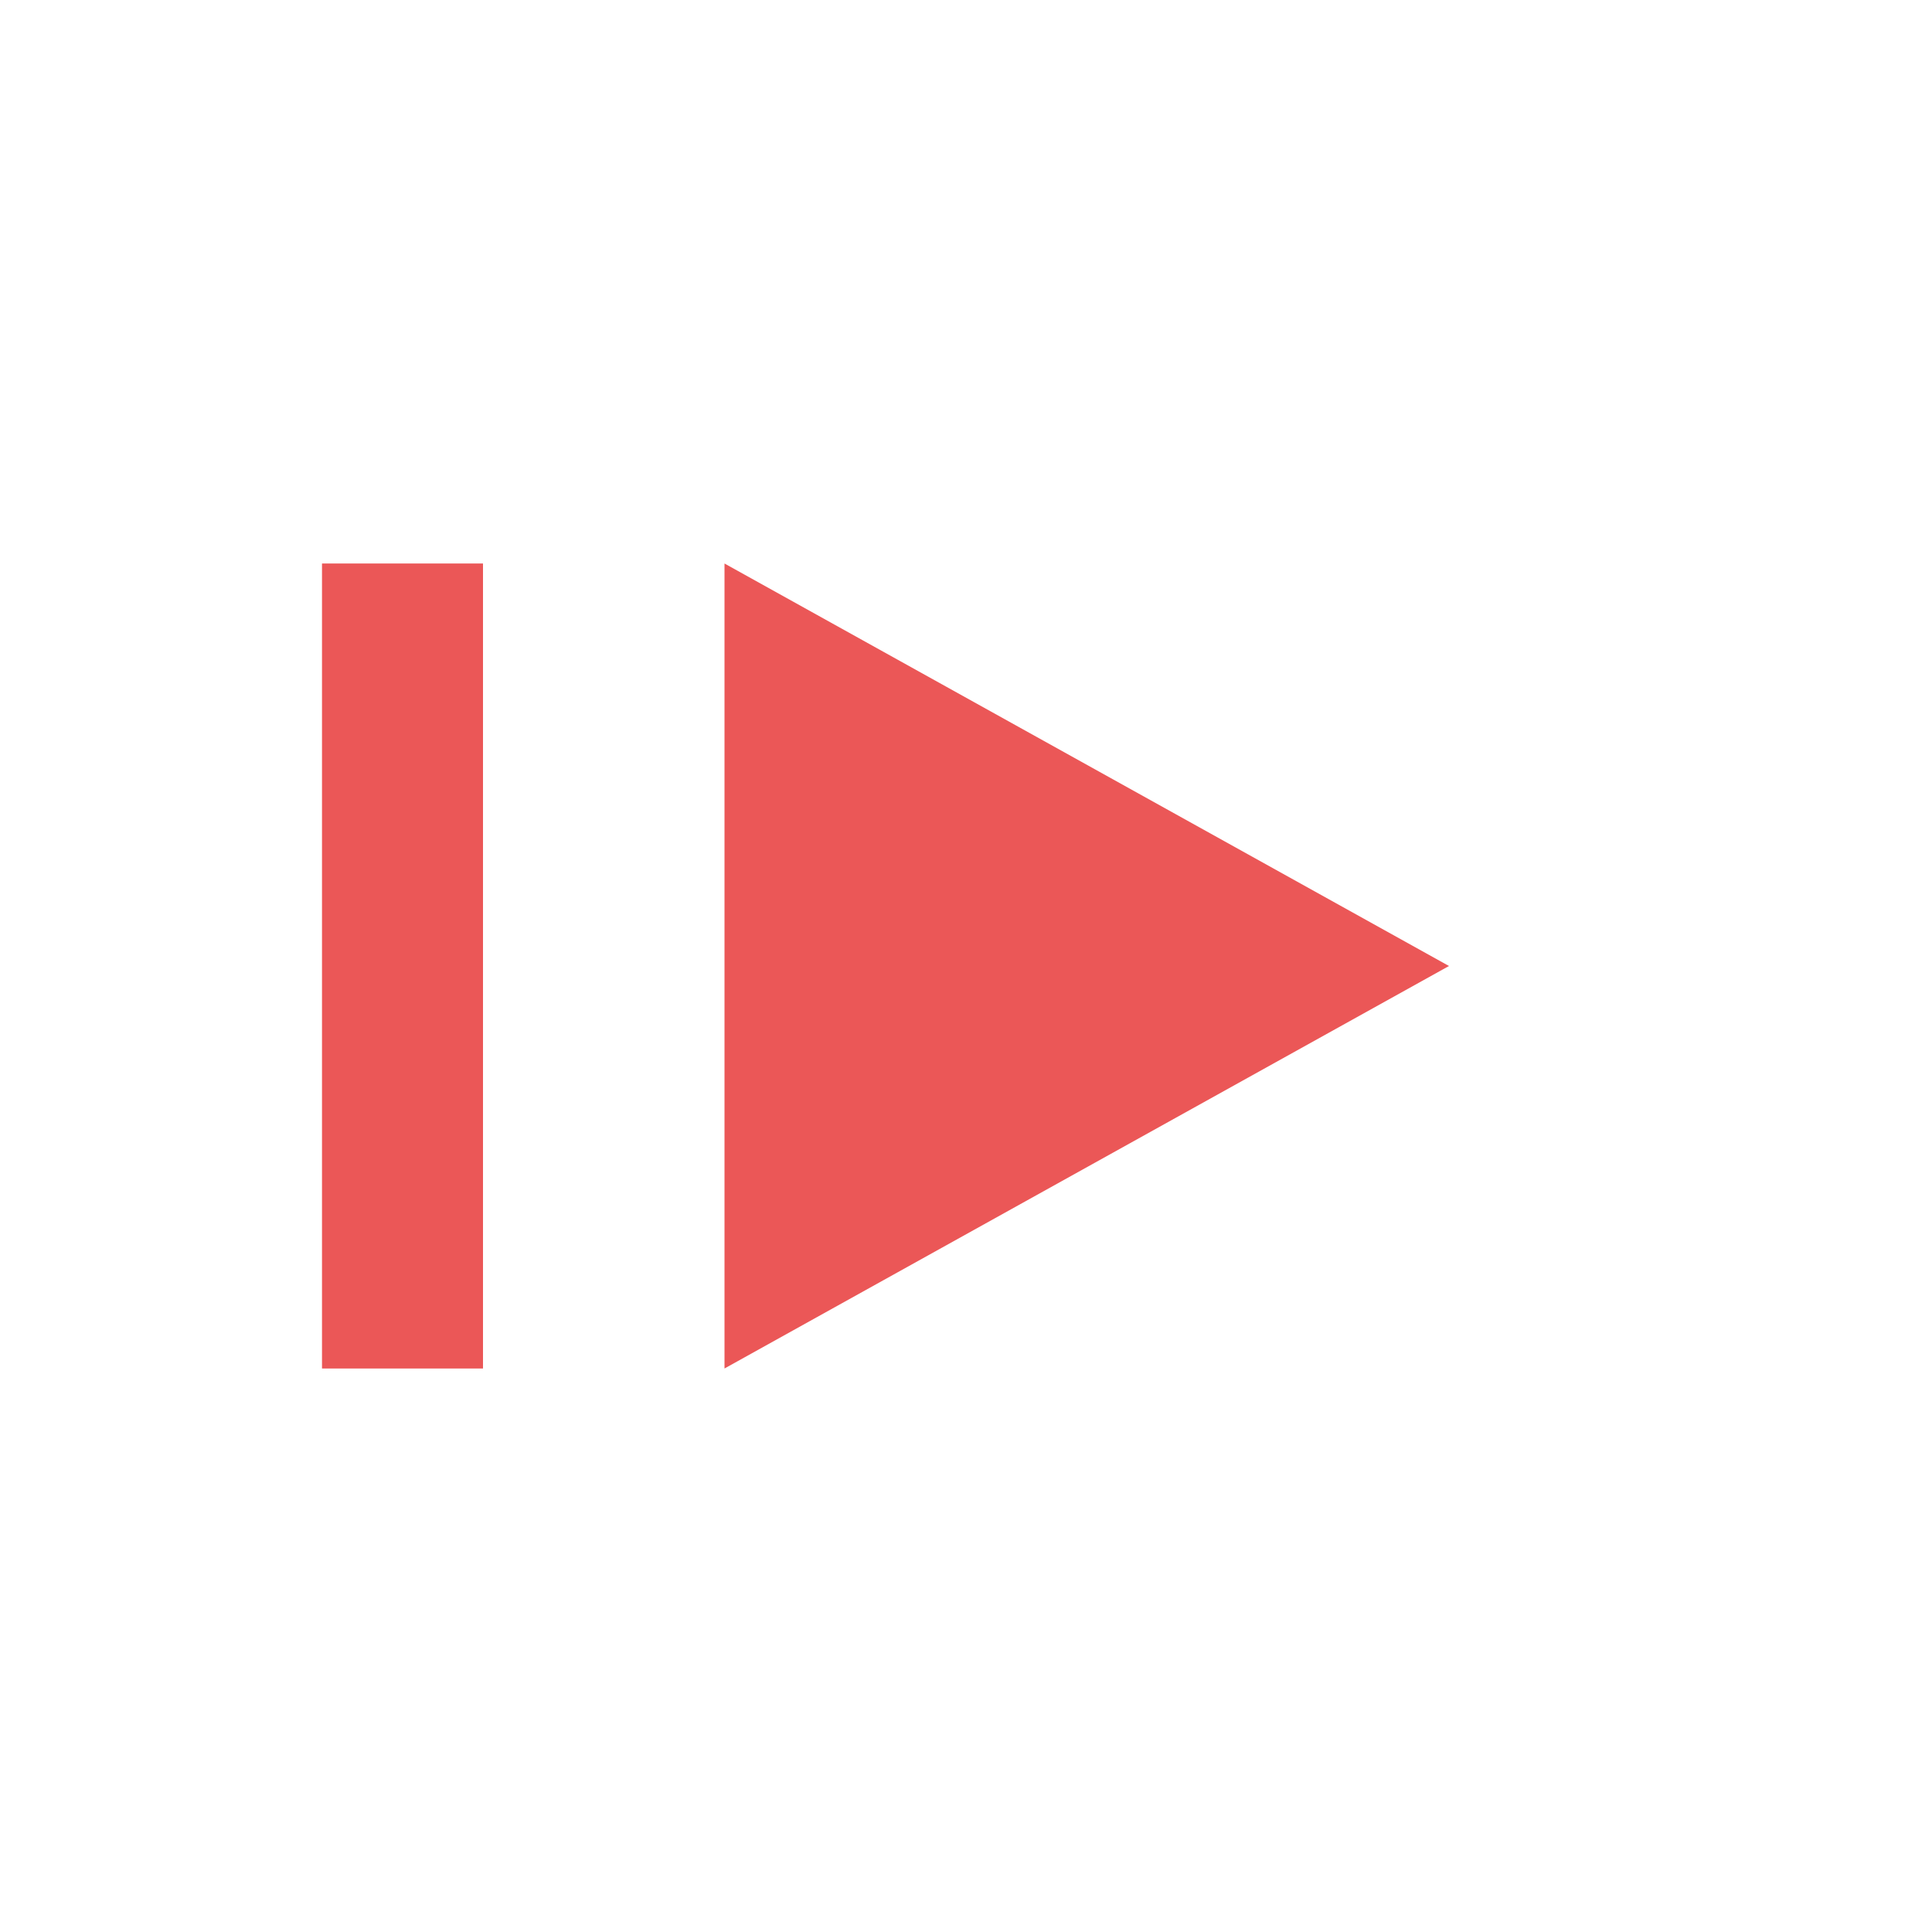
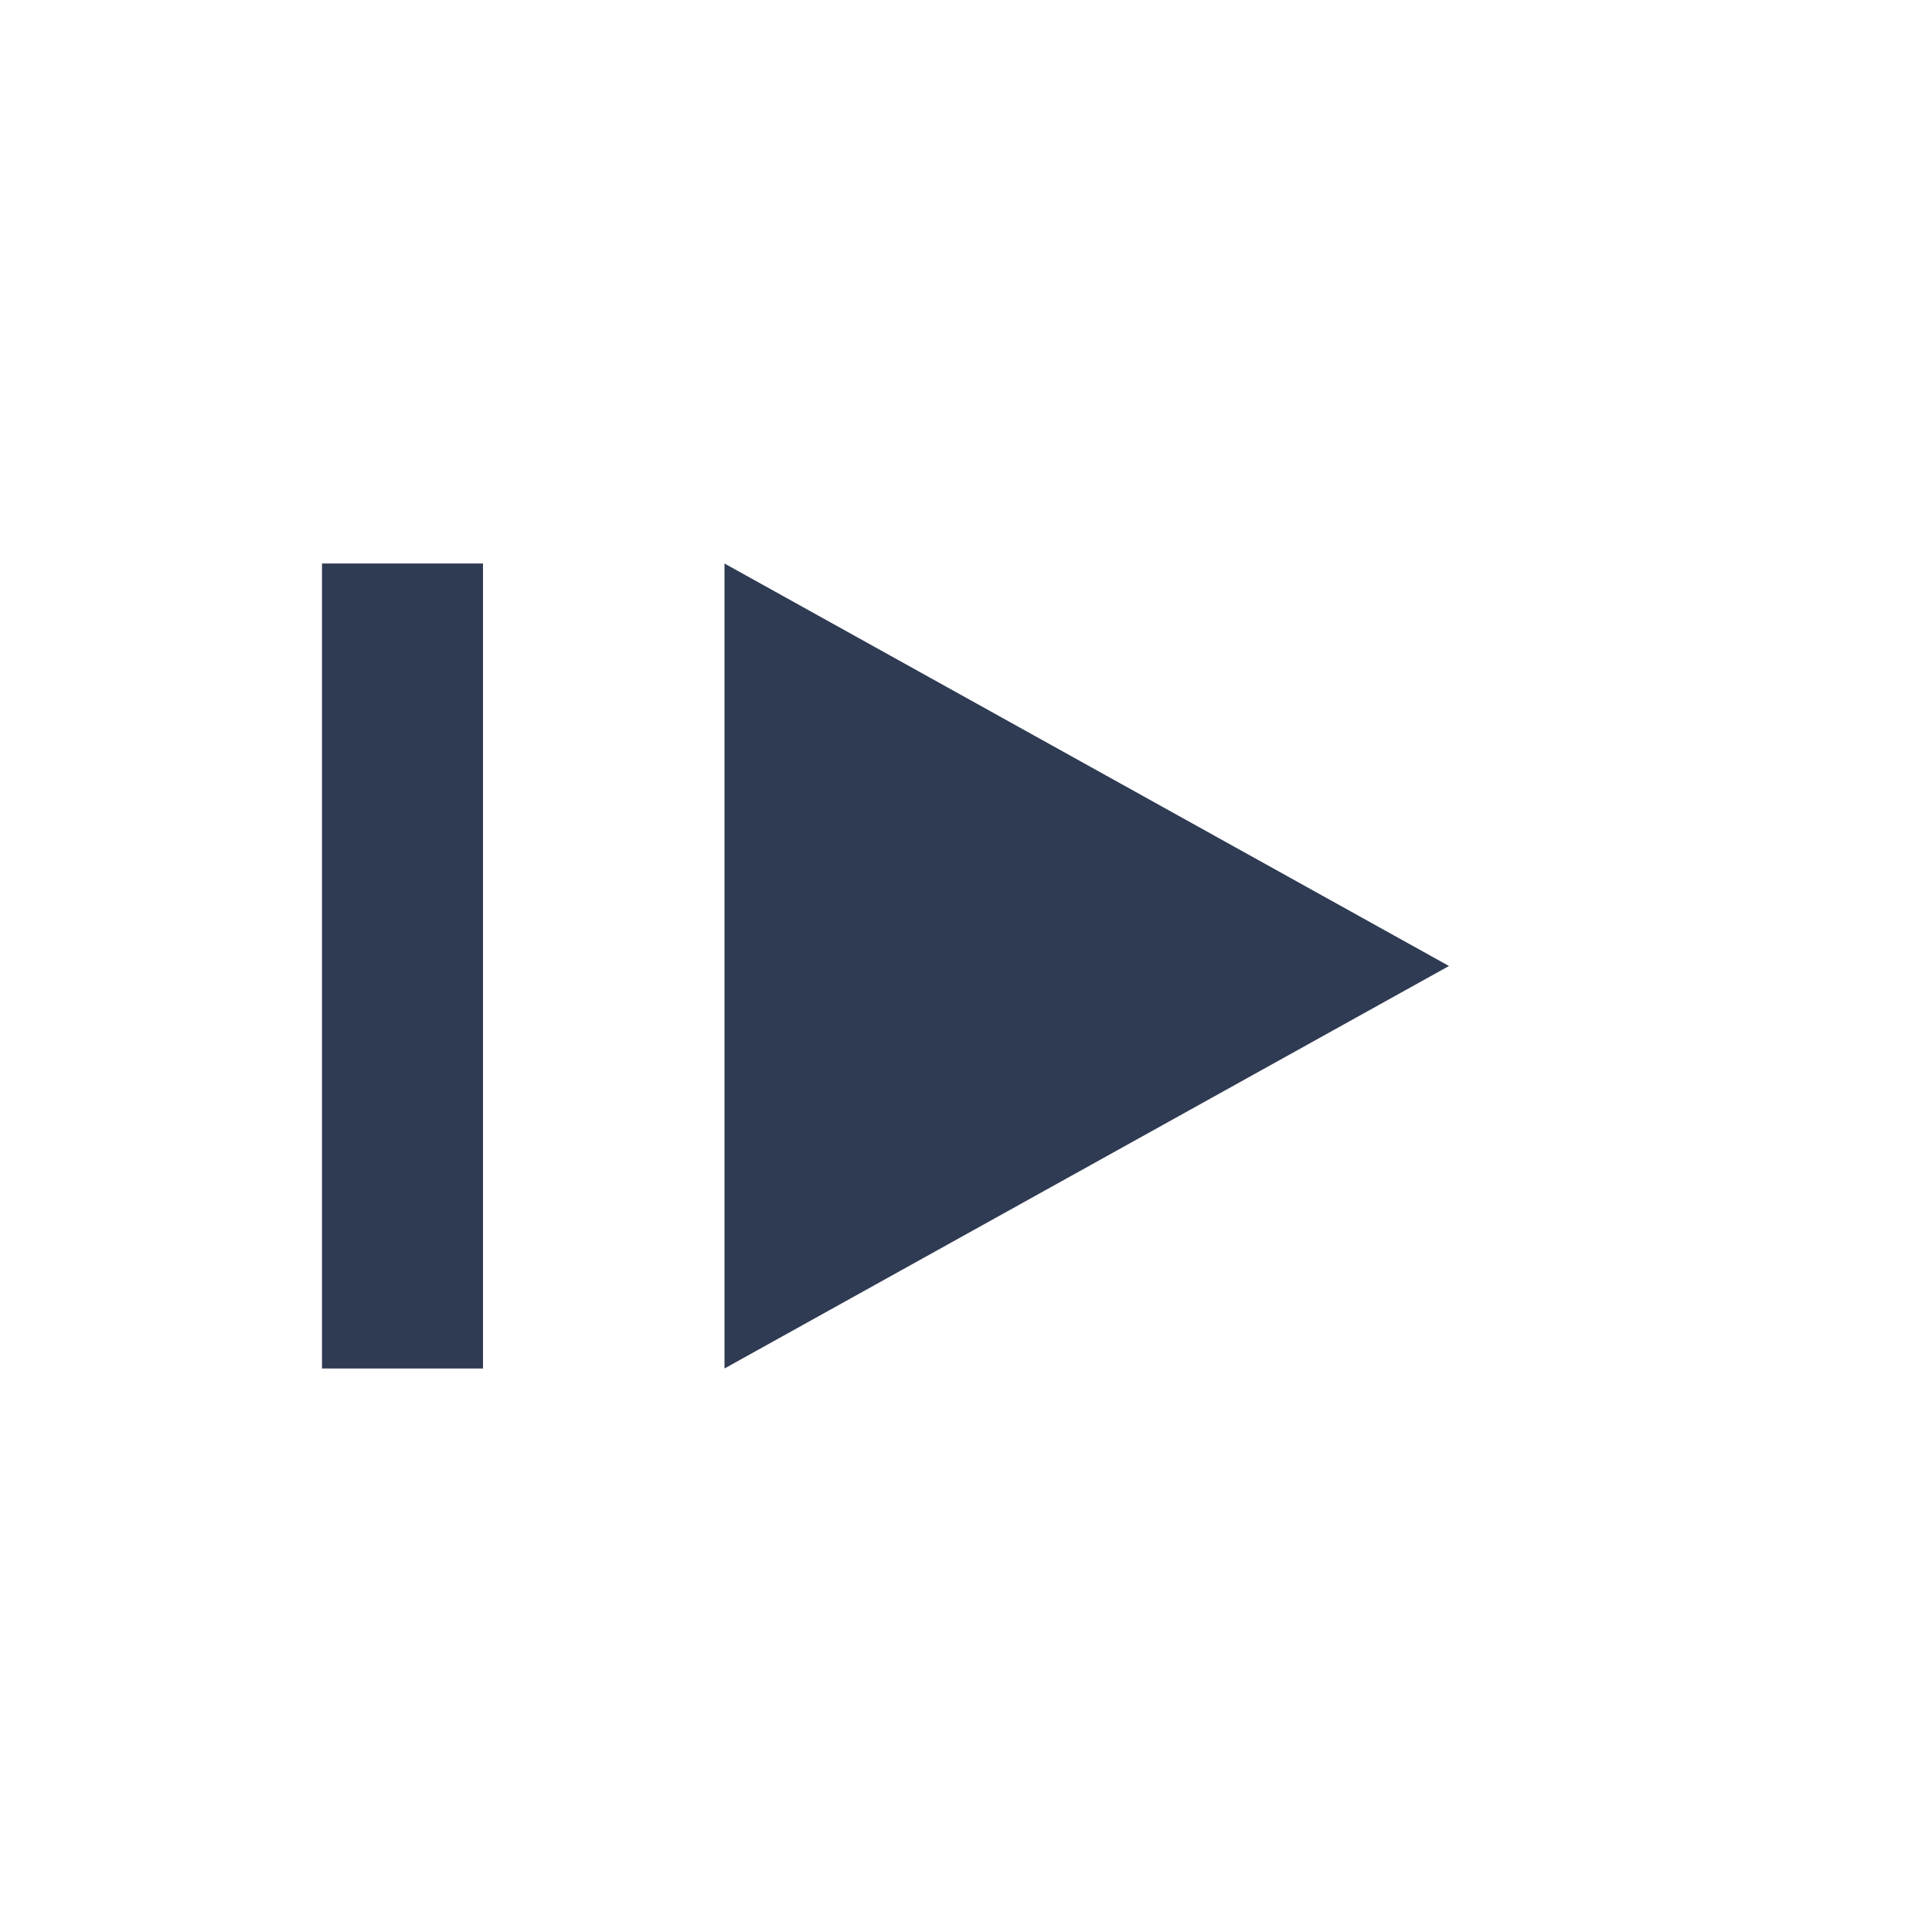
<svg xmlns="http://www.w3.org/2000/svg" width="24" height="24" viewBox="0 0 24 24">
-   <polygon points="9,7 18,12 9,17" fill="#eb5757" />
-   <rect x="4" y="7" width="2" height="10" fill="#eb5757" />
+   <polygon points="9,7 18,12 9,17" fill="#2F3B52" />
+   <rect x="4" y="7" width="2" height="10" fill="#2F3B52" />
</svg>
